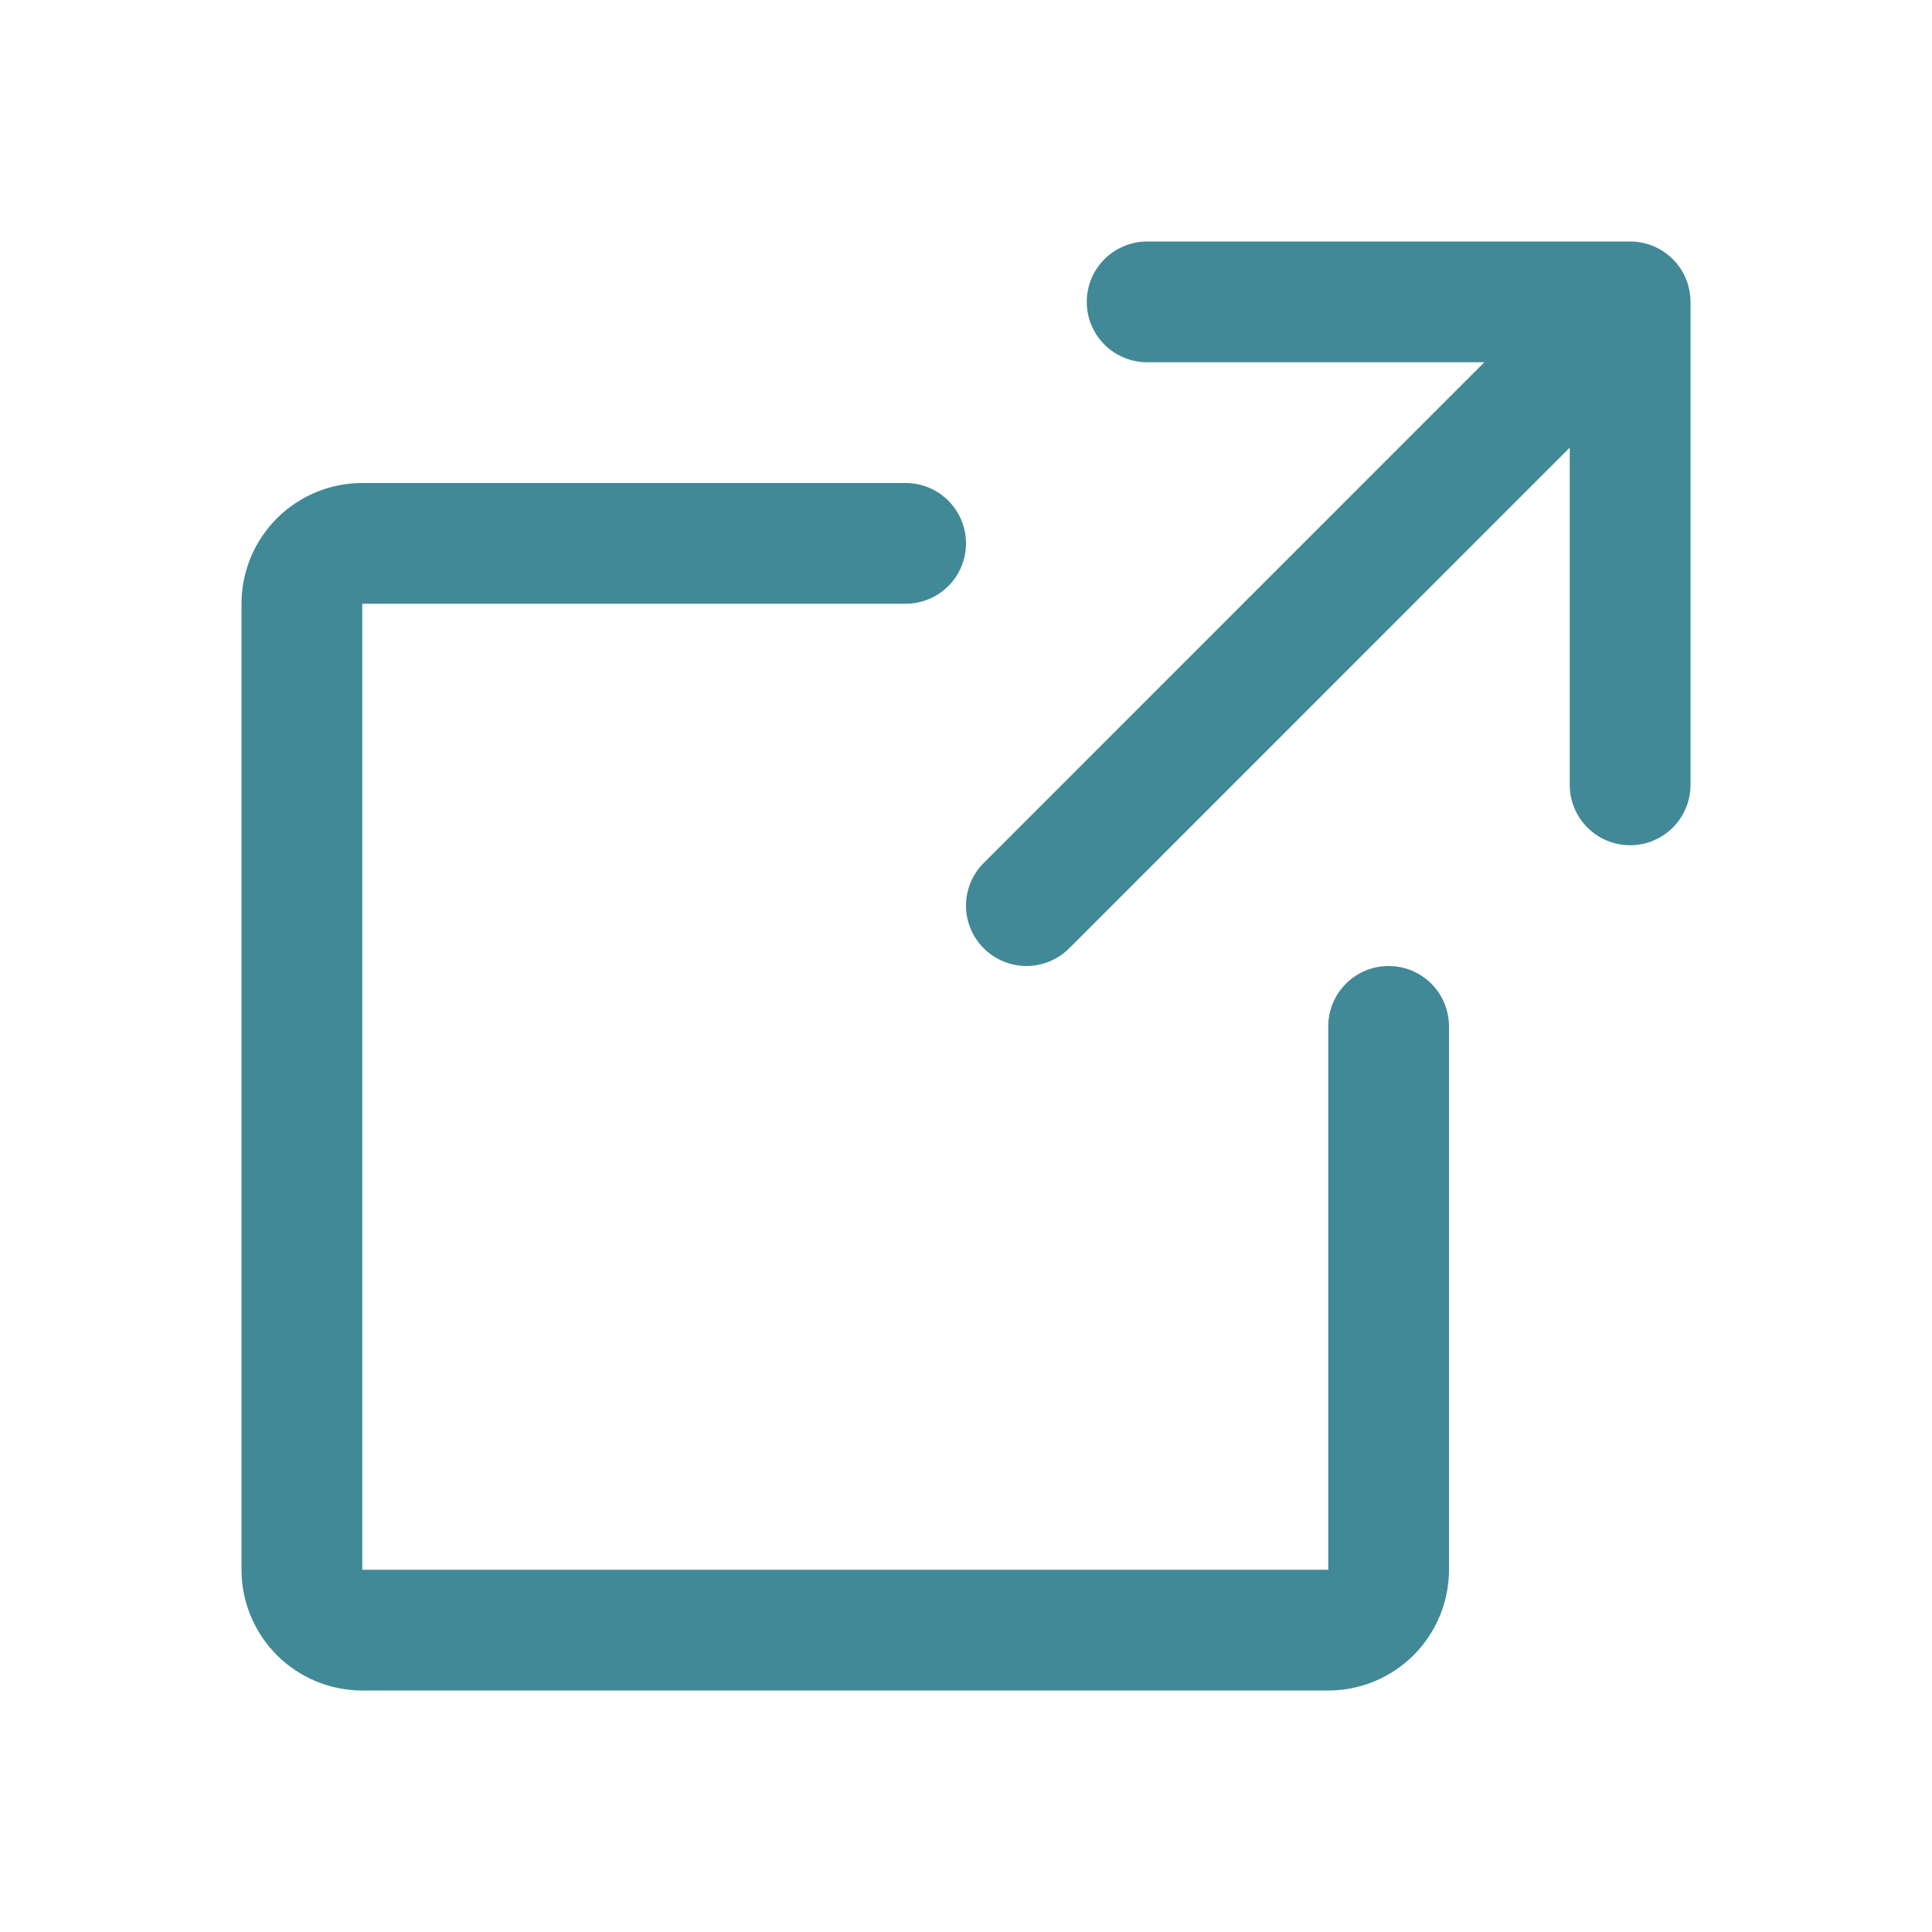
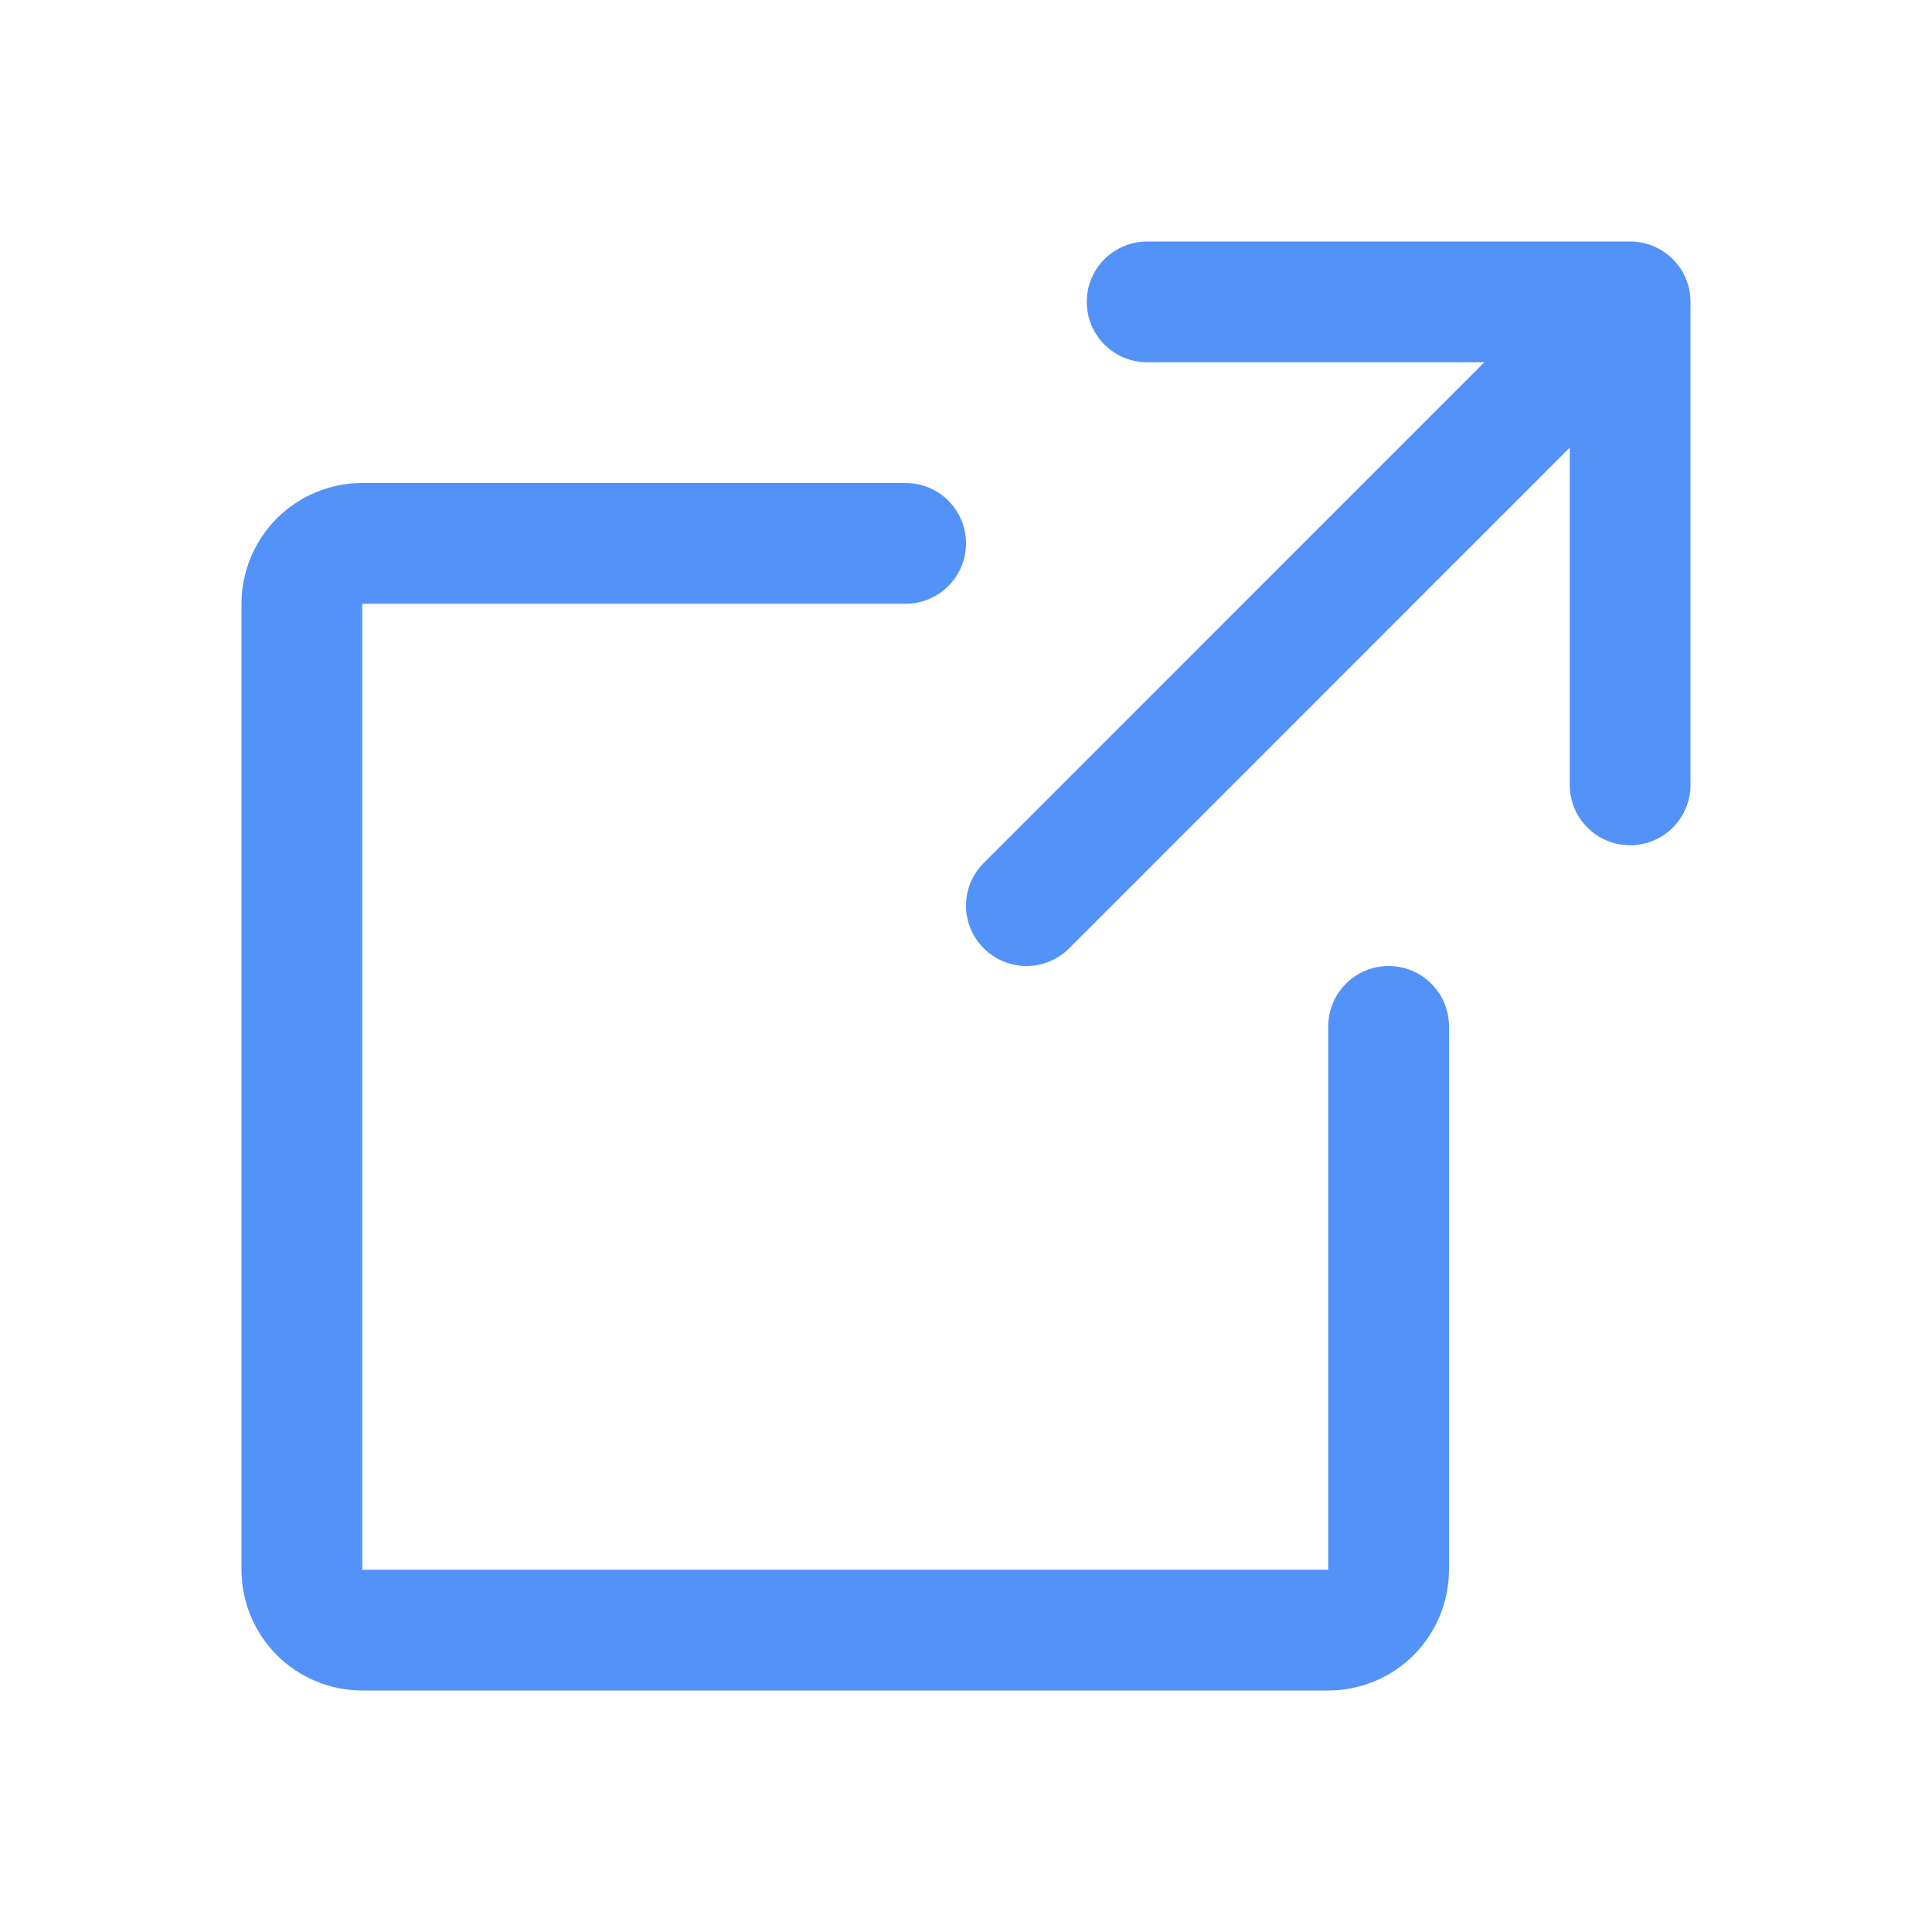
<svg xmlns="http://www.w3.org/2000/svg" width="20" height="20" viewBox="0 0 20 20" fill="none">
-   <path d="M17.5 8.125C17.5 8.291 17.434 8.45 17.317 8.567C17.2 8.684 17.041 8.75 16.875 8.75C16.709 8.75 16.55 8.684 16.433 8.567C16.316 8.45 16.25 8.291 16.25 8.125V4.634L11.068 9.817C10.951 9.934 10.792 10 10.626 10C10.46 10 10.301 9.934 10.184 9.817C10.066 9.7 10 9.541 10 9.375C10 9.209 10.066 9.05 10.184 8.933L15.366 3.75H11.875C11.709 3.75 11.55 3.684 11.433 3.567C11.316 3.45 11.25 3.291 11.25 3.125C11.25 2.959 11.316 2.8 11.433 2.683C11.55 2.566 11.709 2.5 11.875 2.5H16.875C17.041 2.5 17.2 2.566 17.317 2.683C17.434 2.8 17.5 2.959 17.5 3.125V8.125ZM14.375 10C14.209 10 14.05 10.066 13.933 10.183C13.816 10.3 13.75 10.459 13.75 10.625V16.25H3.75V6.25H9.375C9.541 6.25 9.7 6.184 9.817 6.067C9.934 5.95 10 5.791 10 5.625C10 5.459 9.934 5.3 9.817 5.183C9.7 5.066 9.541 5 9.375 5H3.75C3.418 5 3.101 5.132 2.866 5.366C2.632 5.601 2.5 5.918 2.5 6.25V16.25C2.5 16.581 2.632 16.899 2.866 17.134C3.101 17.368 3.418 17.5 3.75 17.5H13.75C14.082 17.5 14.399 17.368 14.634 17.134C14.868 16.899 15 16.581 15 16.25V10.625C15 10.459 14.934 10.3 14.817 10.183C14.7 10.066 14.541 10 14.375 10Z" fill="#418997" />
+   <path d="M17.5 8.125C17.5 8.291 17.434 8.45 17.317 8.567C17.2 8.684 17.041 8.75 16.875 8.75C16.709 8.75 16.55 8.684 16.433 8.567C16.316 8.45 16.25 8.291 16.25 8.125V4.634L11.068 9.817C10.951 9.934 10.792 10 10.626 10C10.46 10 10.301 9.934 10.184 9.817C10.066 9.7 10 9.541 10 9.375C10 9.209 10.066 9.05 10.184 8.933L15.366 3.75H11.875C11.709 3.75 11.55 3.684 11.433 3.567C11.316 3.45 11.25 3.291 11.25 3.125C11.25 2.959 11.316 2.8 11.433 2.683C11.55 2.566 11.709 2.5 11.875 2.5H16.875C17.041 2.5 17.2 2.566 17.317 2.683C17.434 2.8 17.5 2.959 17.5 3.125V8.125ZM14.375 10C14.209 10 14.05 10.066 13.933 10.183C13.816 10.3 13.75 10.459 13.75 10.625V16.25H3.75V6.25H9.375C9.541 6.25 9.7 6.184 9.817 6.067C9.934 5.95 10 5.791 10 5.625C10 5.459 9.934 5.3 9.817 5.183C9.7 5.066 9.541 5 9.375 5H3.75C3.418 5 3.101 5.132 2.866 5.366C2.632 5.601 2.5 5.918 2.5 6.25V16.25C2.5 16.581 2.632 16.899 2.866 17.134C3.101 17.368 3.418 17.5 3.75 17.5H13.75C14.082 17.5 14.399 17.368 14.634 17.134C14.868 16.899 15 16.581 15 16.25V10.625C15 10.459 14.934 10.3 14.817 10.183C14.7 10.066 14.541 10 14.375 10Z" fill="#5392F9 " />
</svg>
